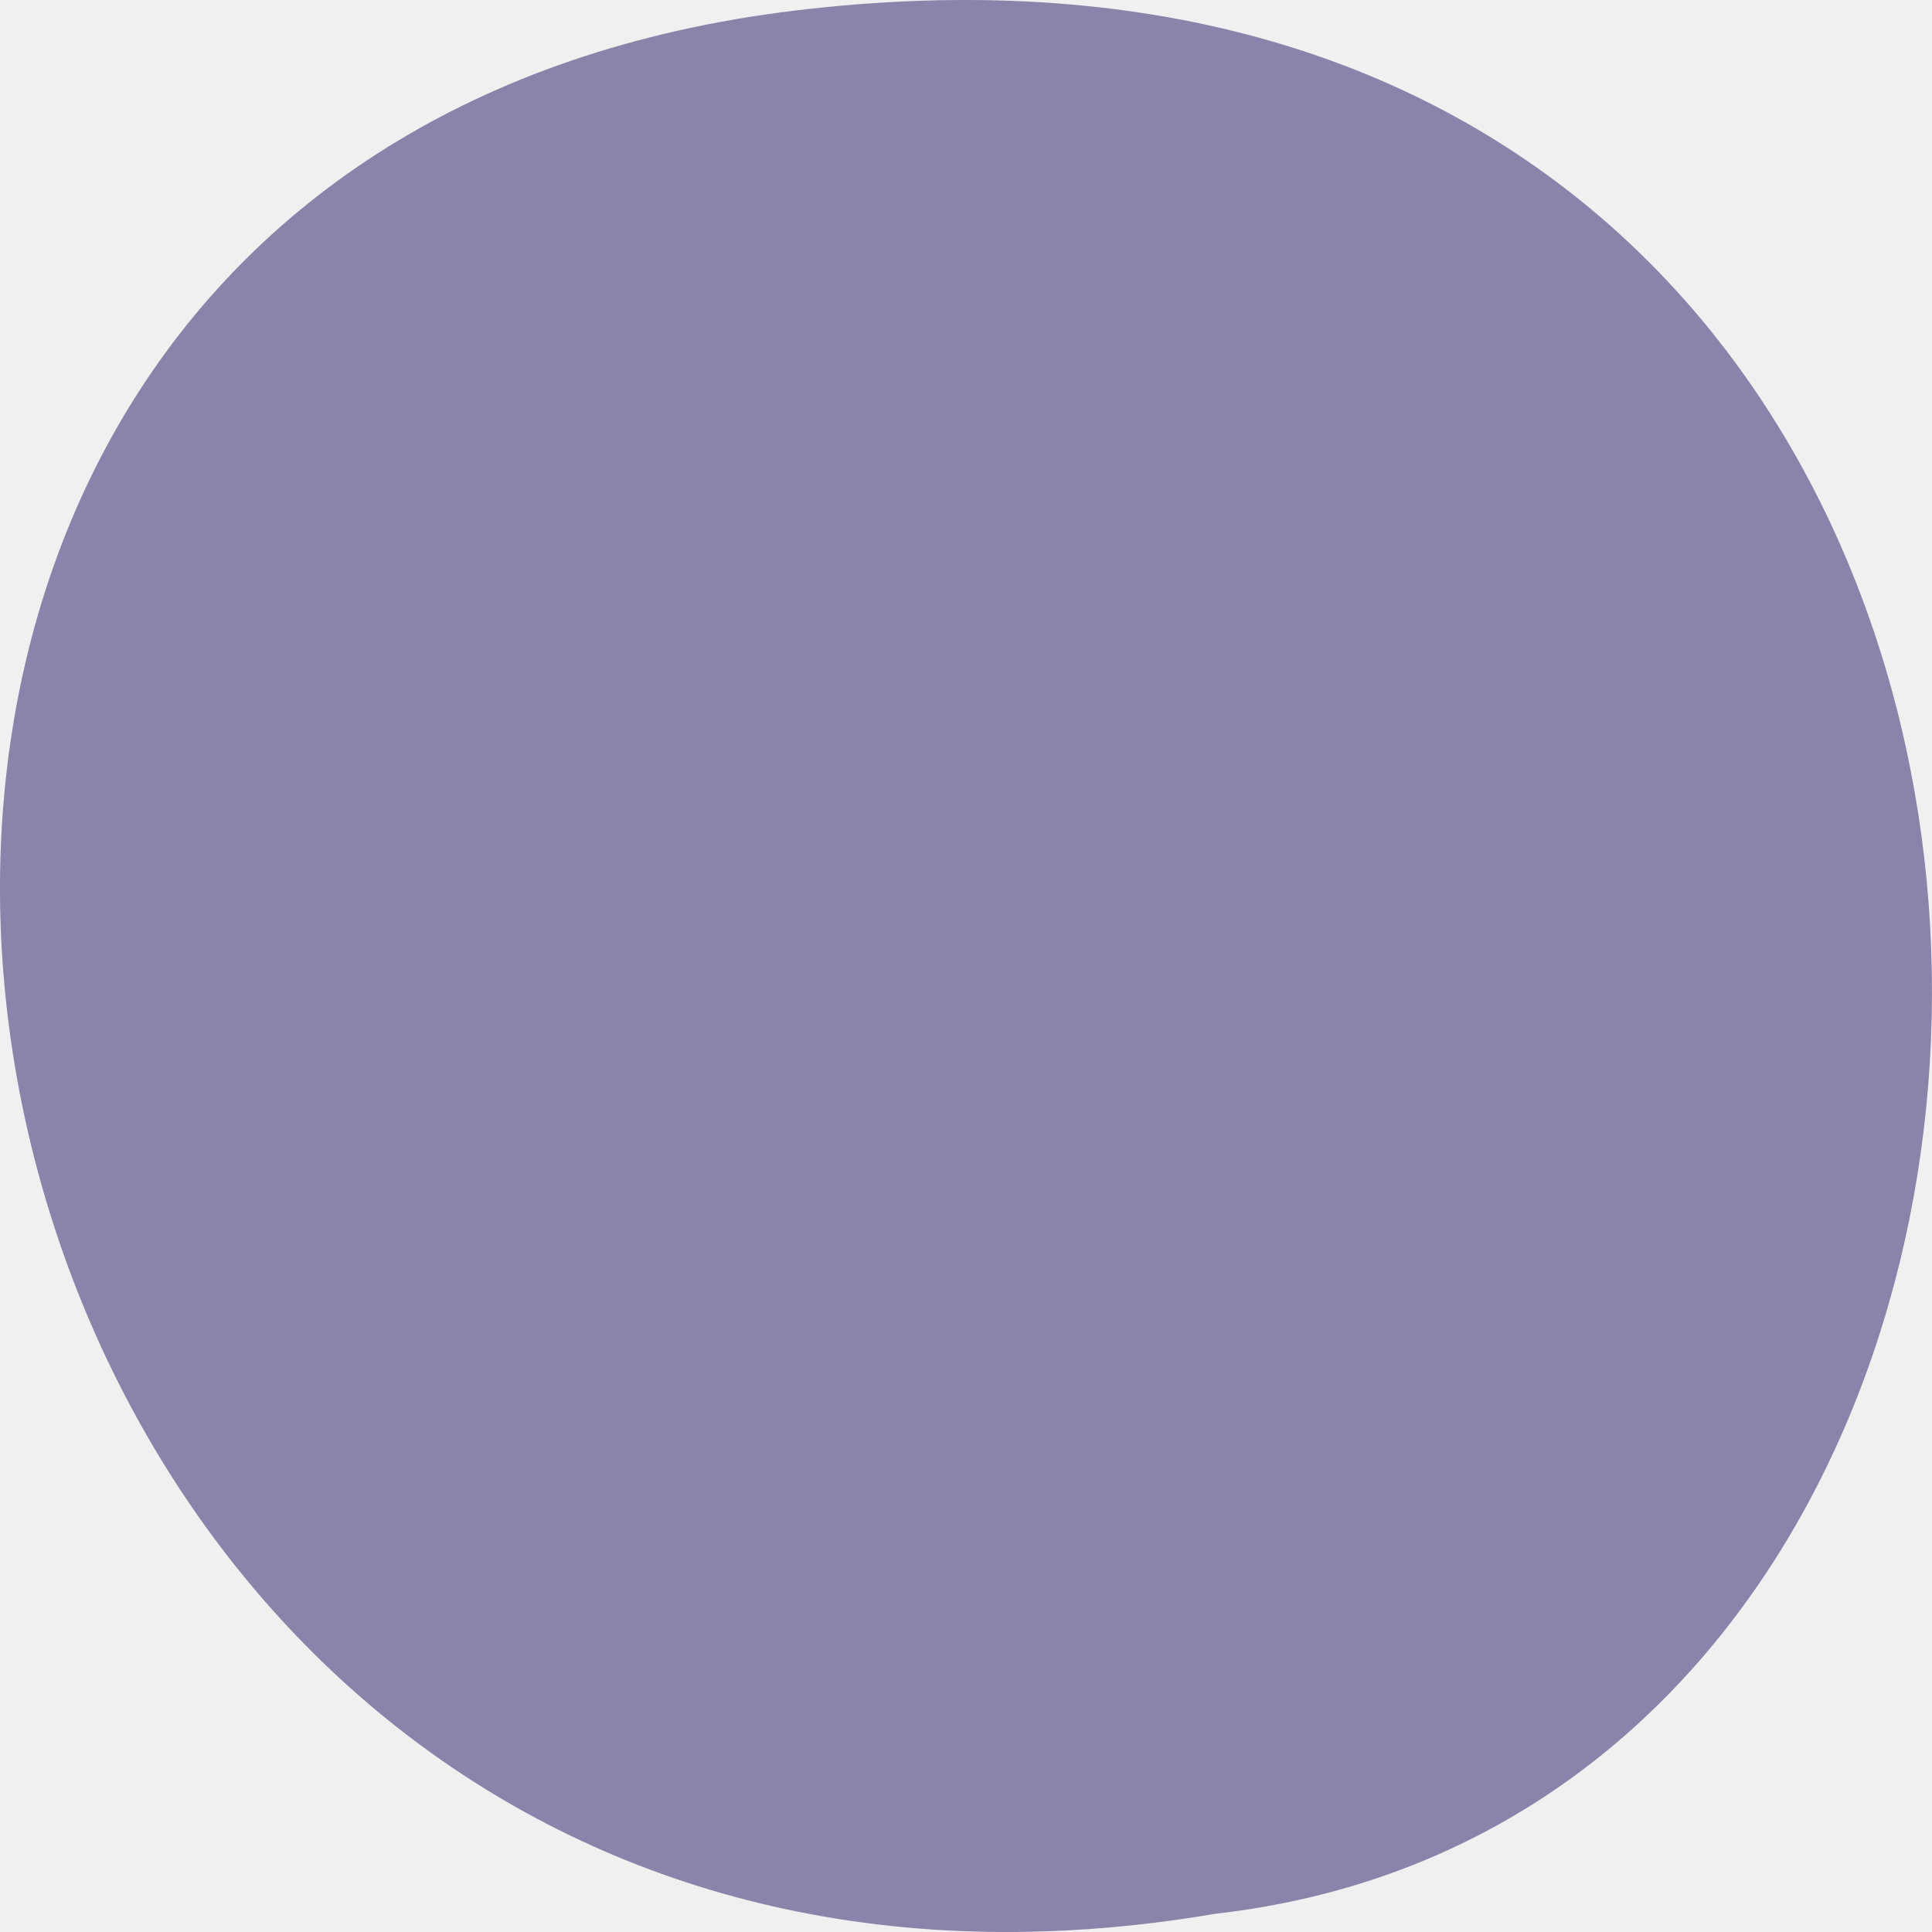
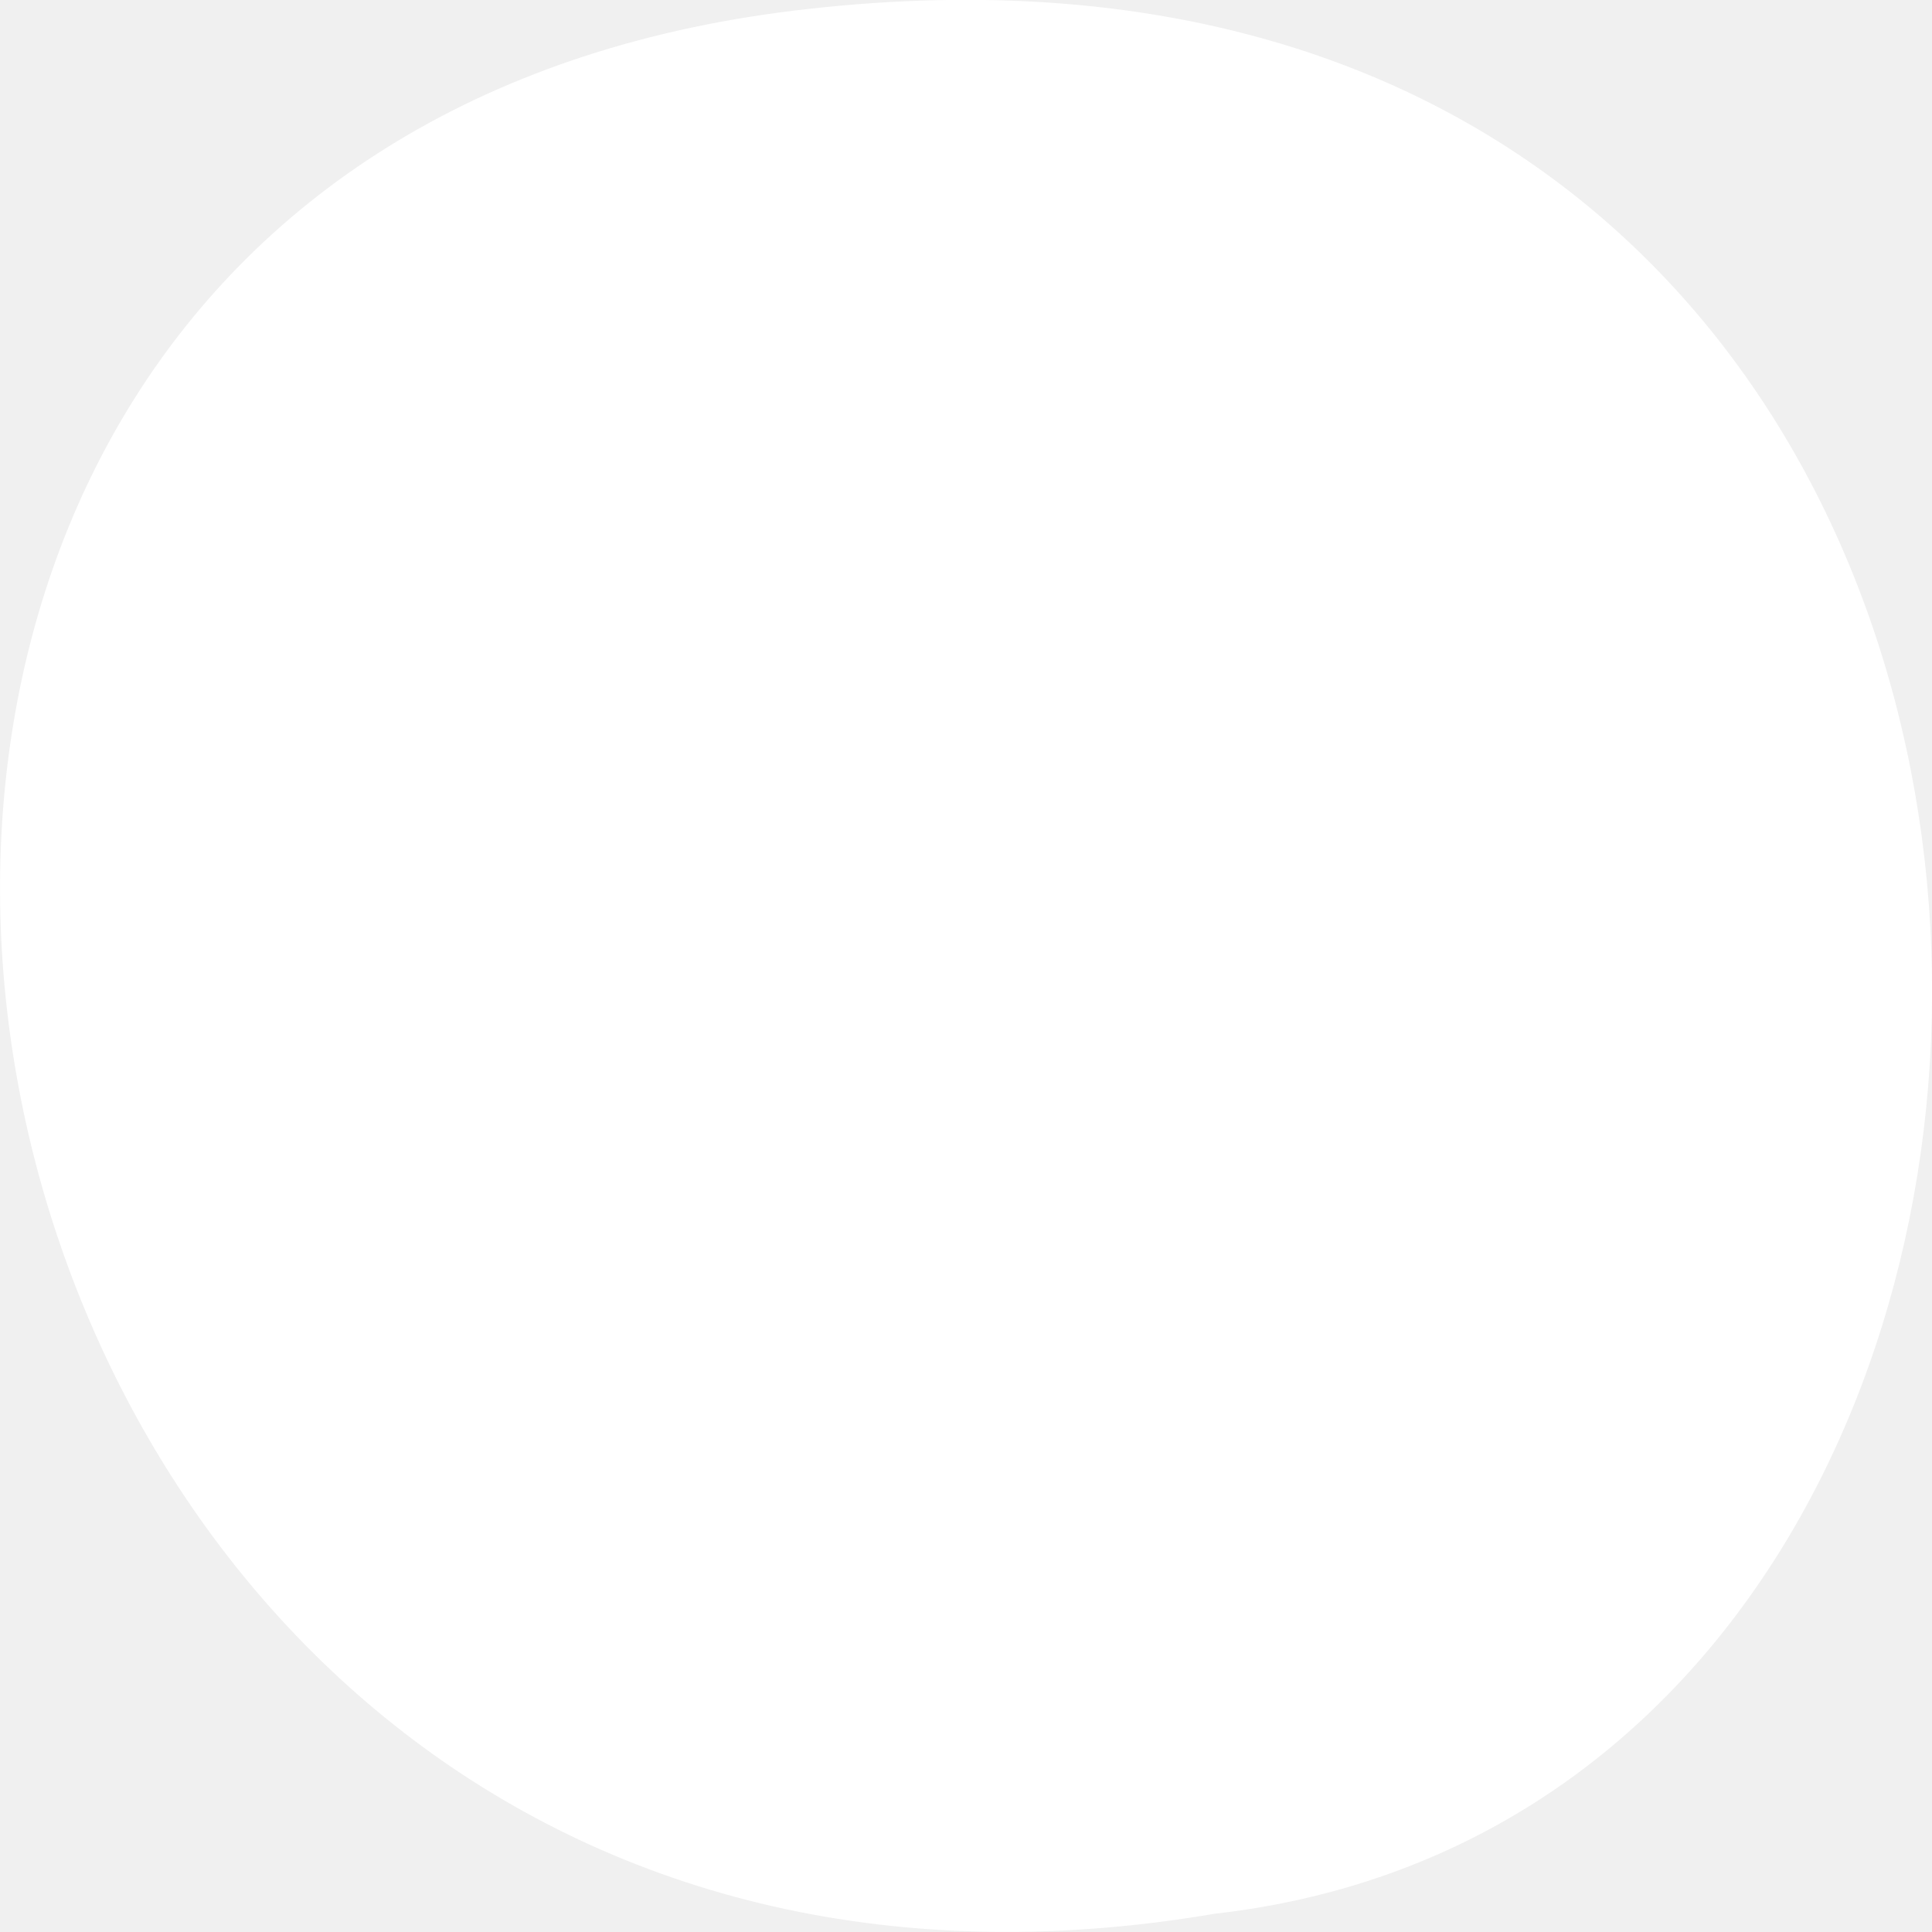
- <svg xmlns="http://www.w3.org/2000/svg" width="243" height="243" viewBox="0 0 243 243" fill="none">
-   <path d="M152.846 240.709C282.597 226.04 277.964 -18.454 101.854 1.114C-62.33 19.039 -15.463 269.426 152.846 240.709Z" fill="#8A83AA" />
+ <svg xmlns="http://www.w3.org/2000/svg" version="1.1" id="Layer_1" x="0px" y="0px" viewBox="0 0 243 243" style="enable-background:new 0 0 243 243;" xml:space="preserve">
+   <style type="text/css">
+ 	.st0{fill:#FFFFFF;}
+ </style>
+   <path class="st0" d="M152.8,240.7C282.6,226,278-18.5,101.9,1.1C-62.3,19-15.5,269.4,152.8,240.7z" />
</svg>
